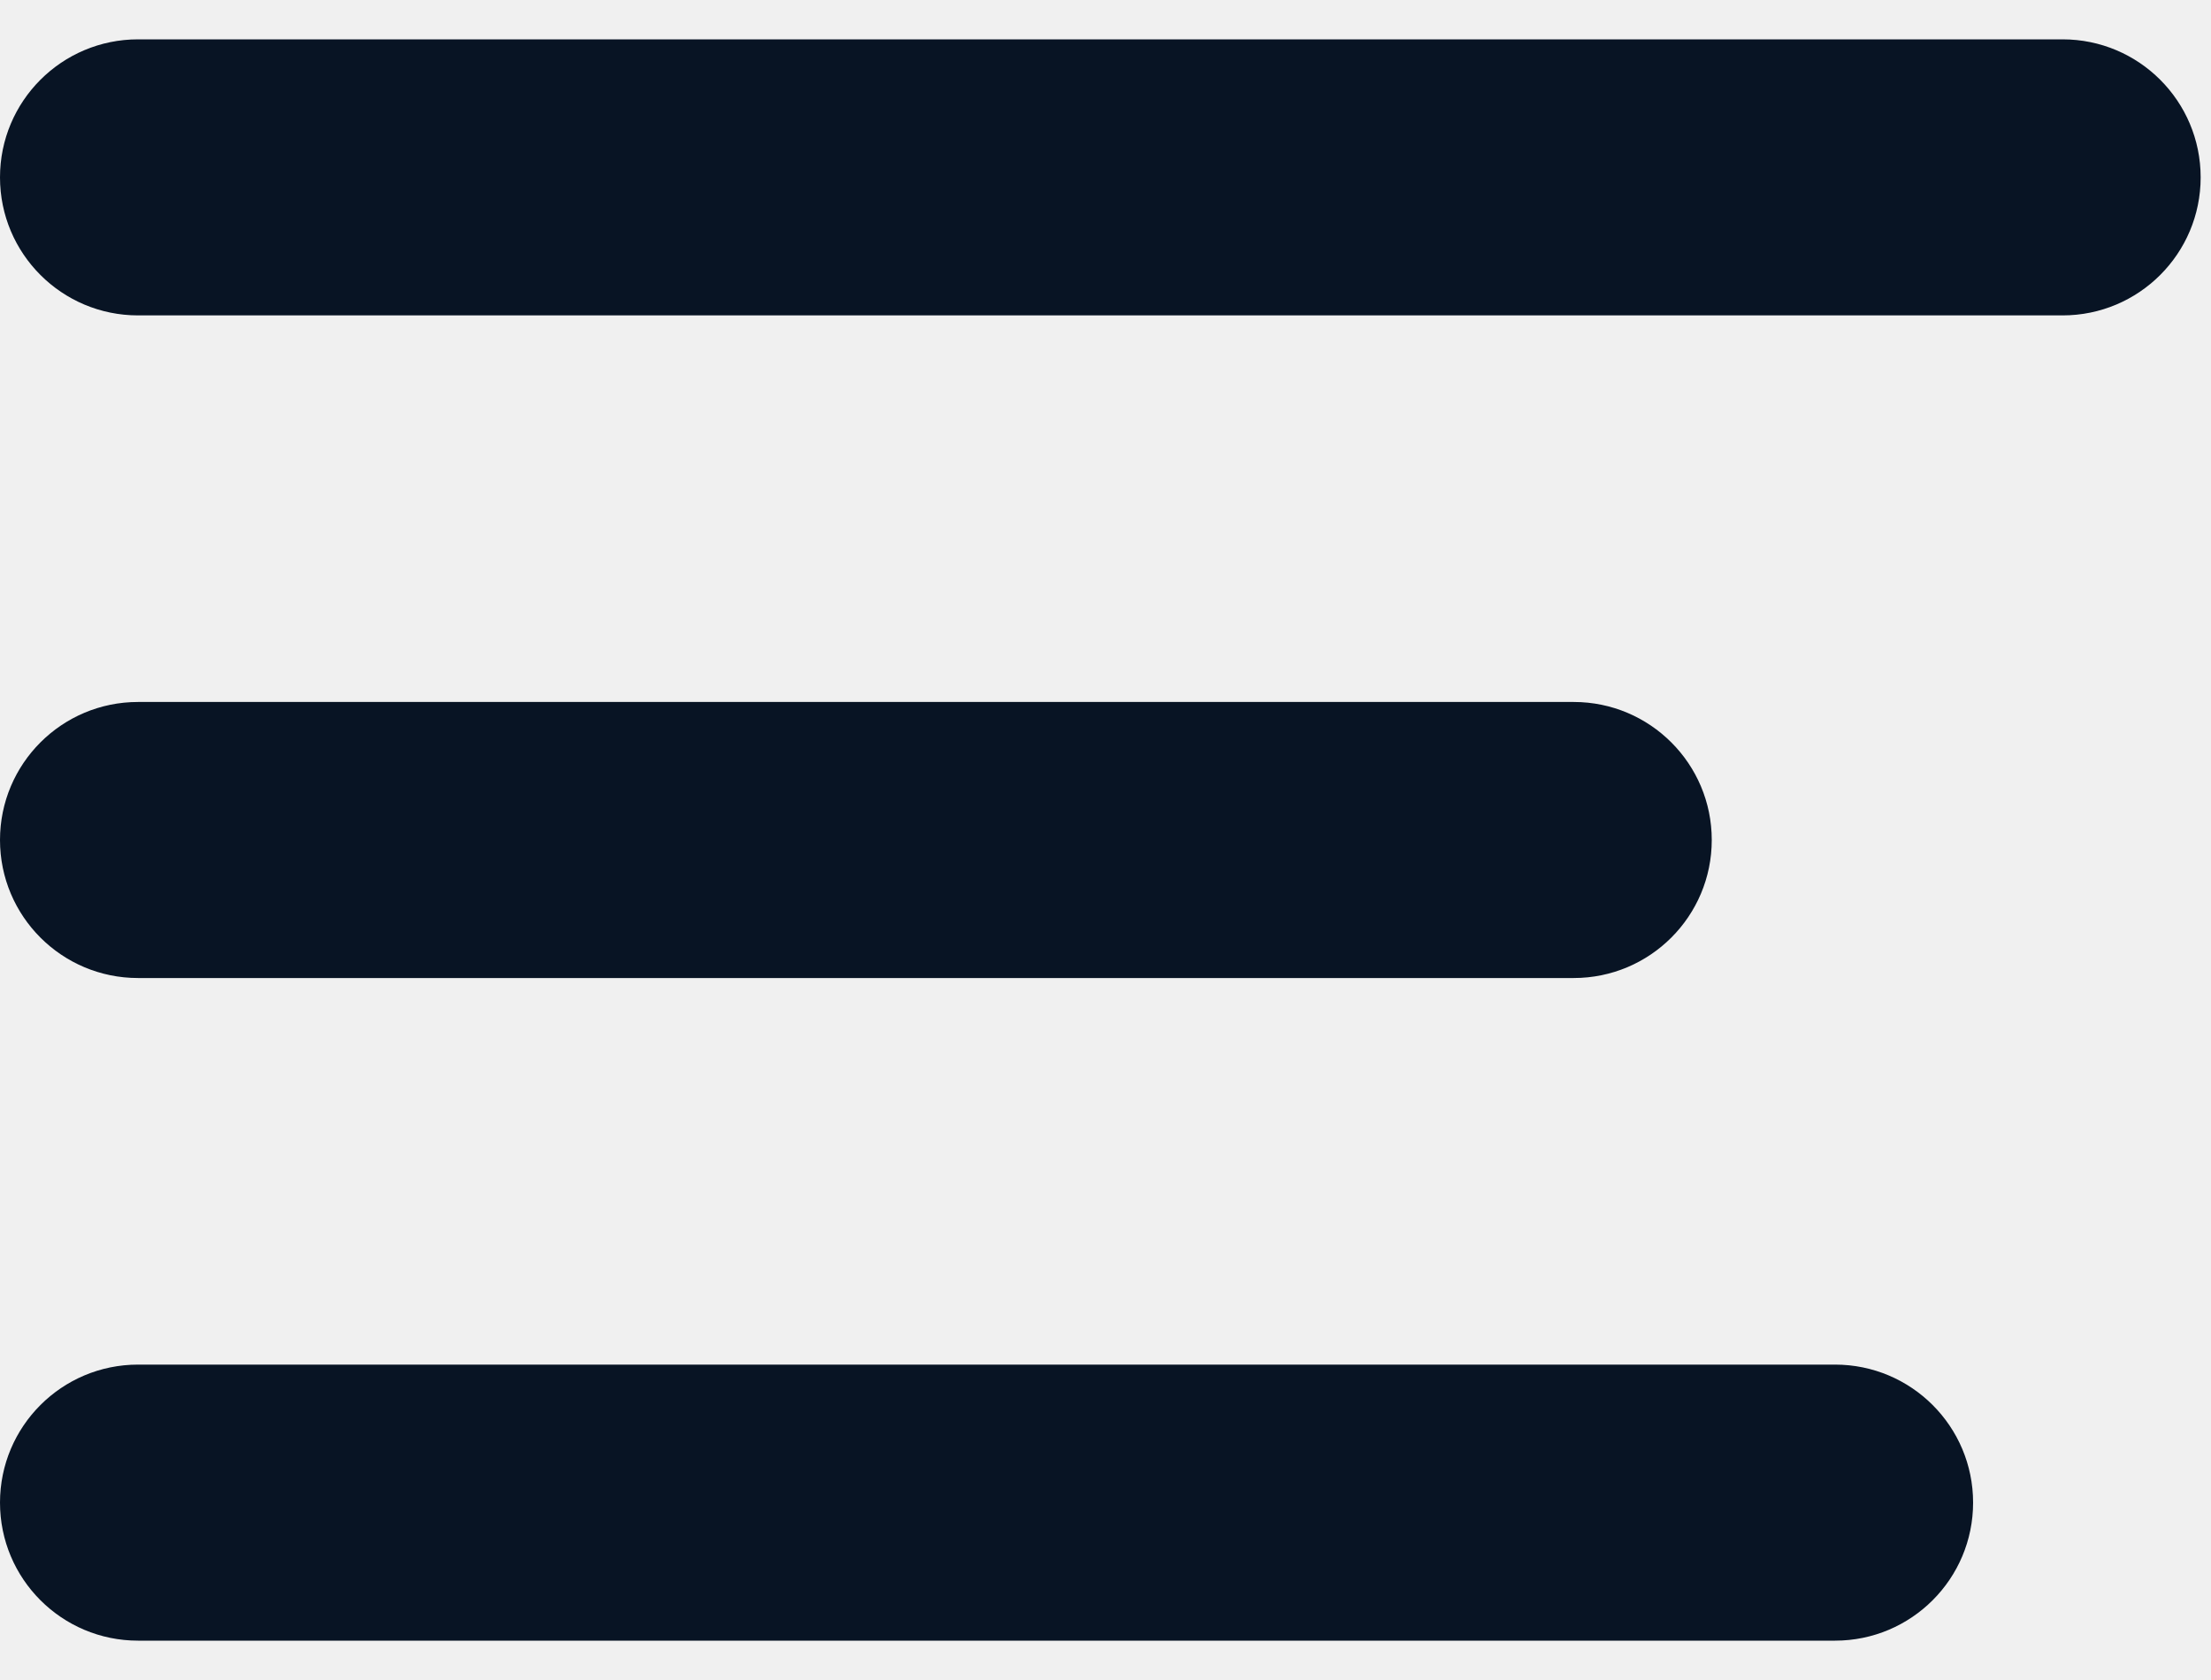
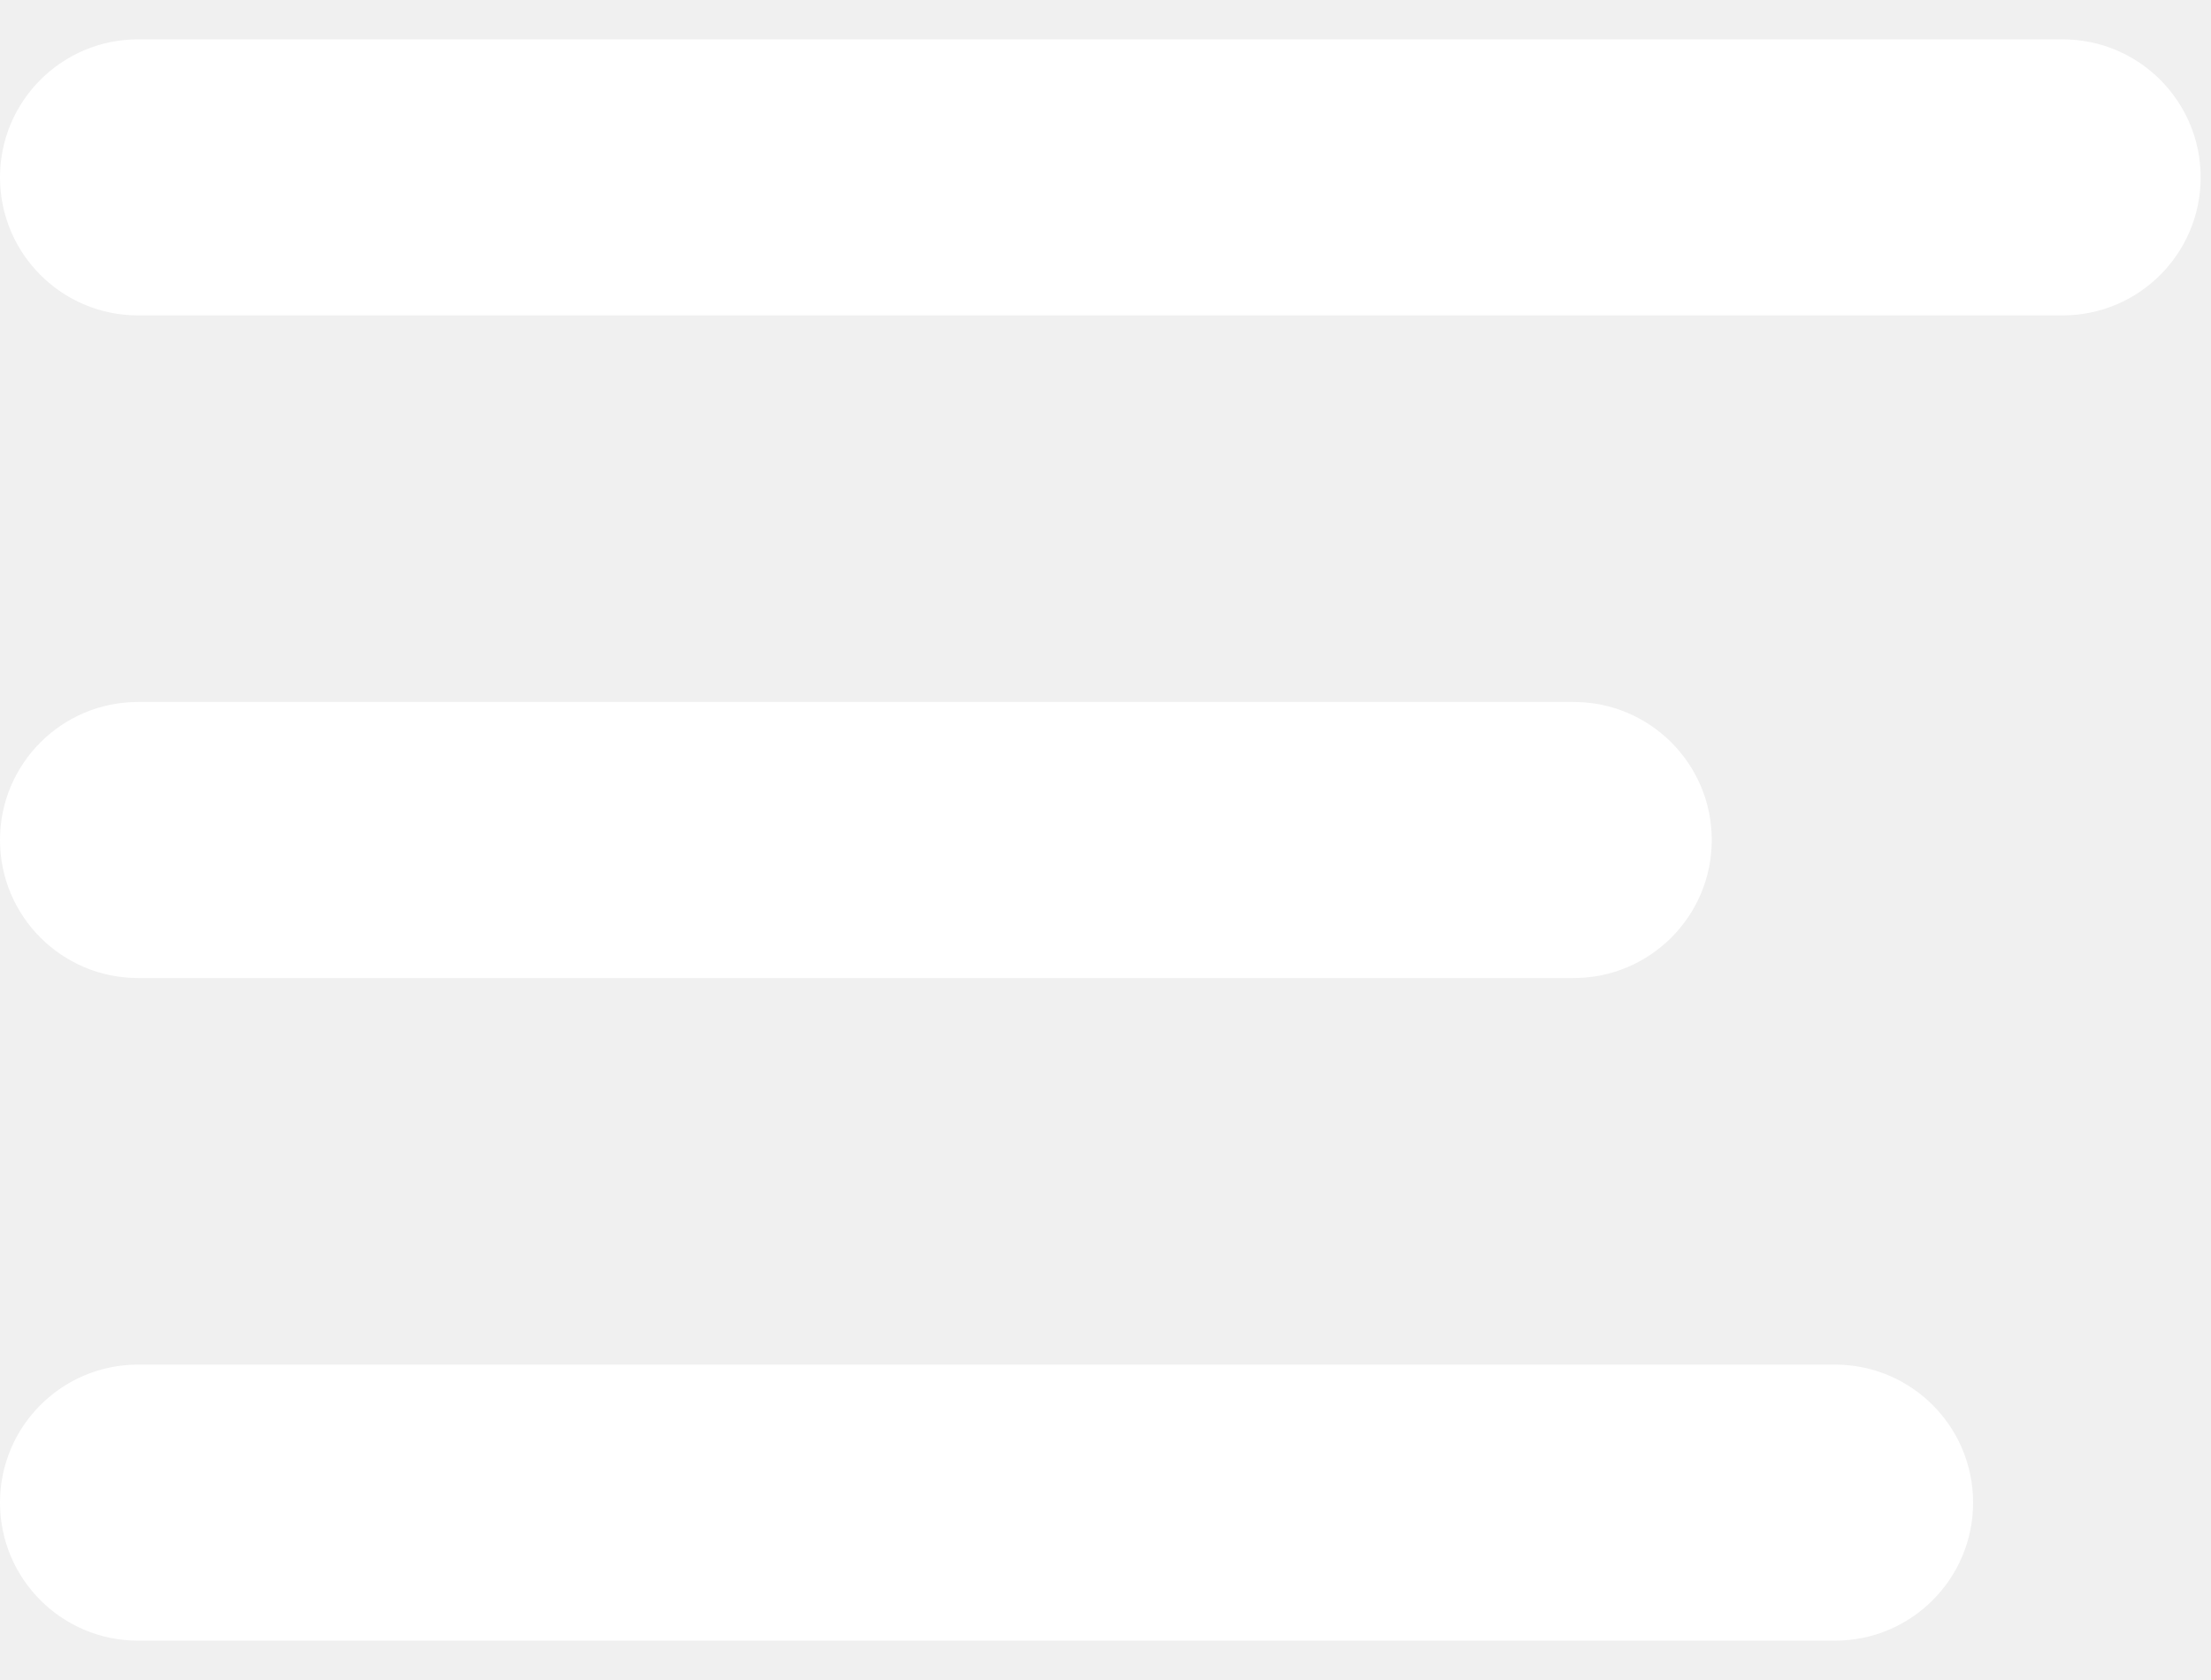
<svg xmlns="http://www.w3.org/2000/svg" width="25" height="19" viewBox="0 0 25 19" fill="none">
-   <rect y="0.445" width="24.883" height="3.122" rx="1.561" fill="#081424" />
-   <rect y="7.939" width="19.355" height="3.122" rx="1.561" fill="#081424" />
-   <rect y="15.433" width="22.31" height="3.122" rx="1.561" fill="#081424" />
+   <rect y="0.445" width="24.883" height="3.122" rx="1.561" fill="white" />
+   <rect y="7.939" width="19.355" height="3.122" rx="1.561" fill="white" />
+   <rect y="15.433" width="22.31" height="3.122" rx="1.561" fill="white" />
</svg>
